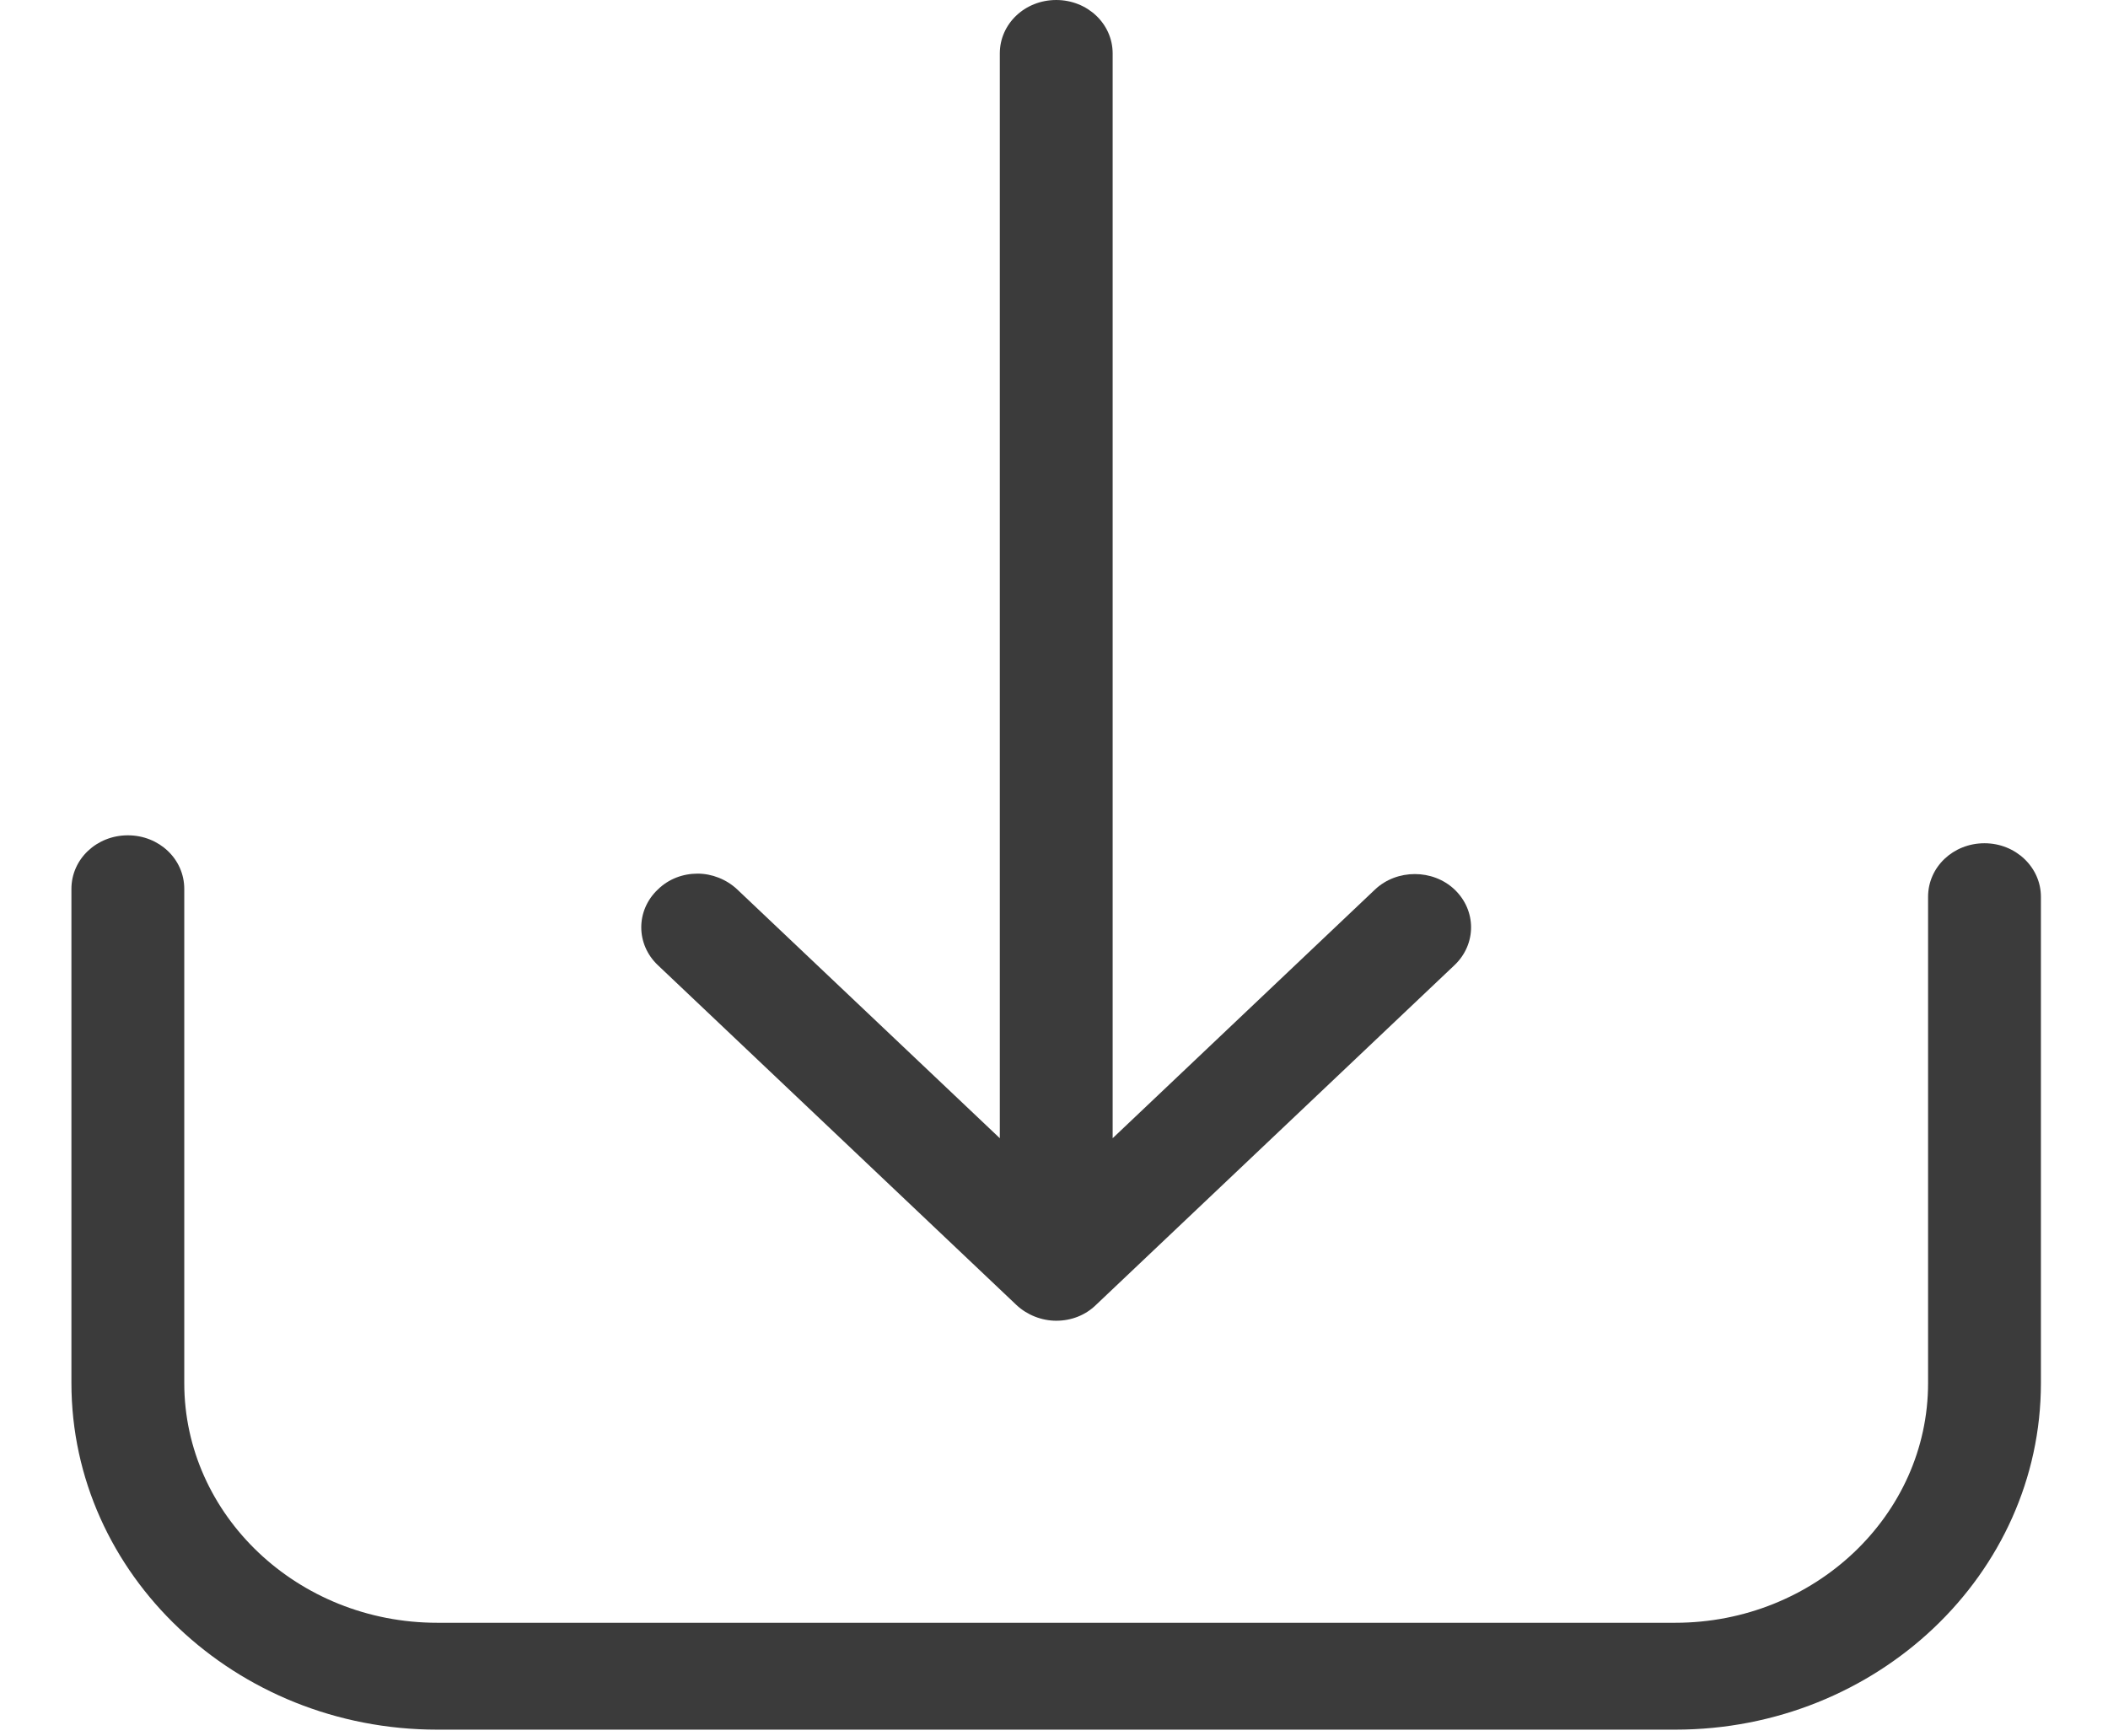
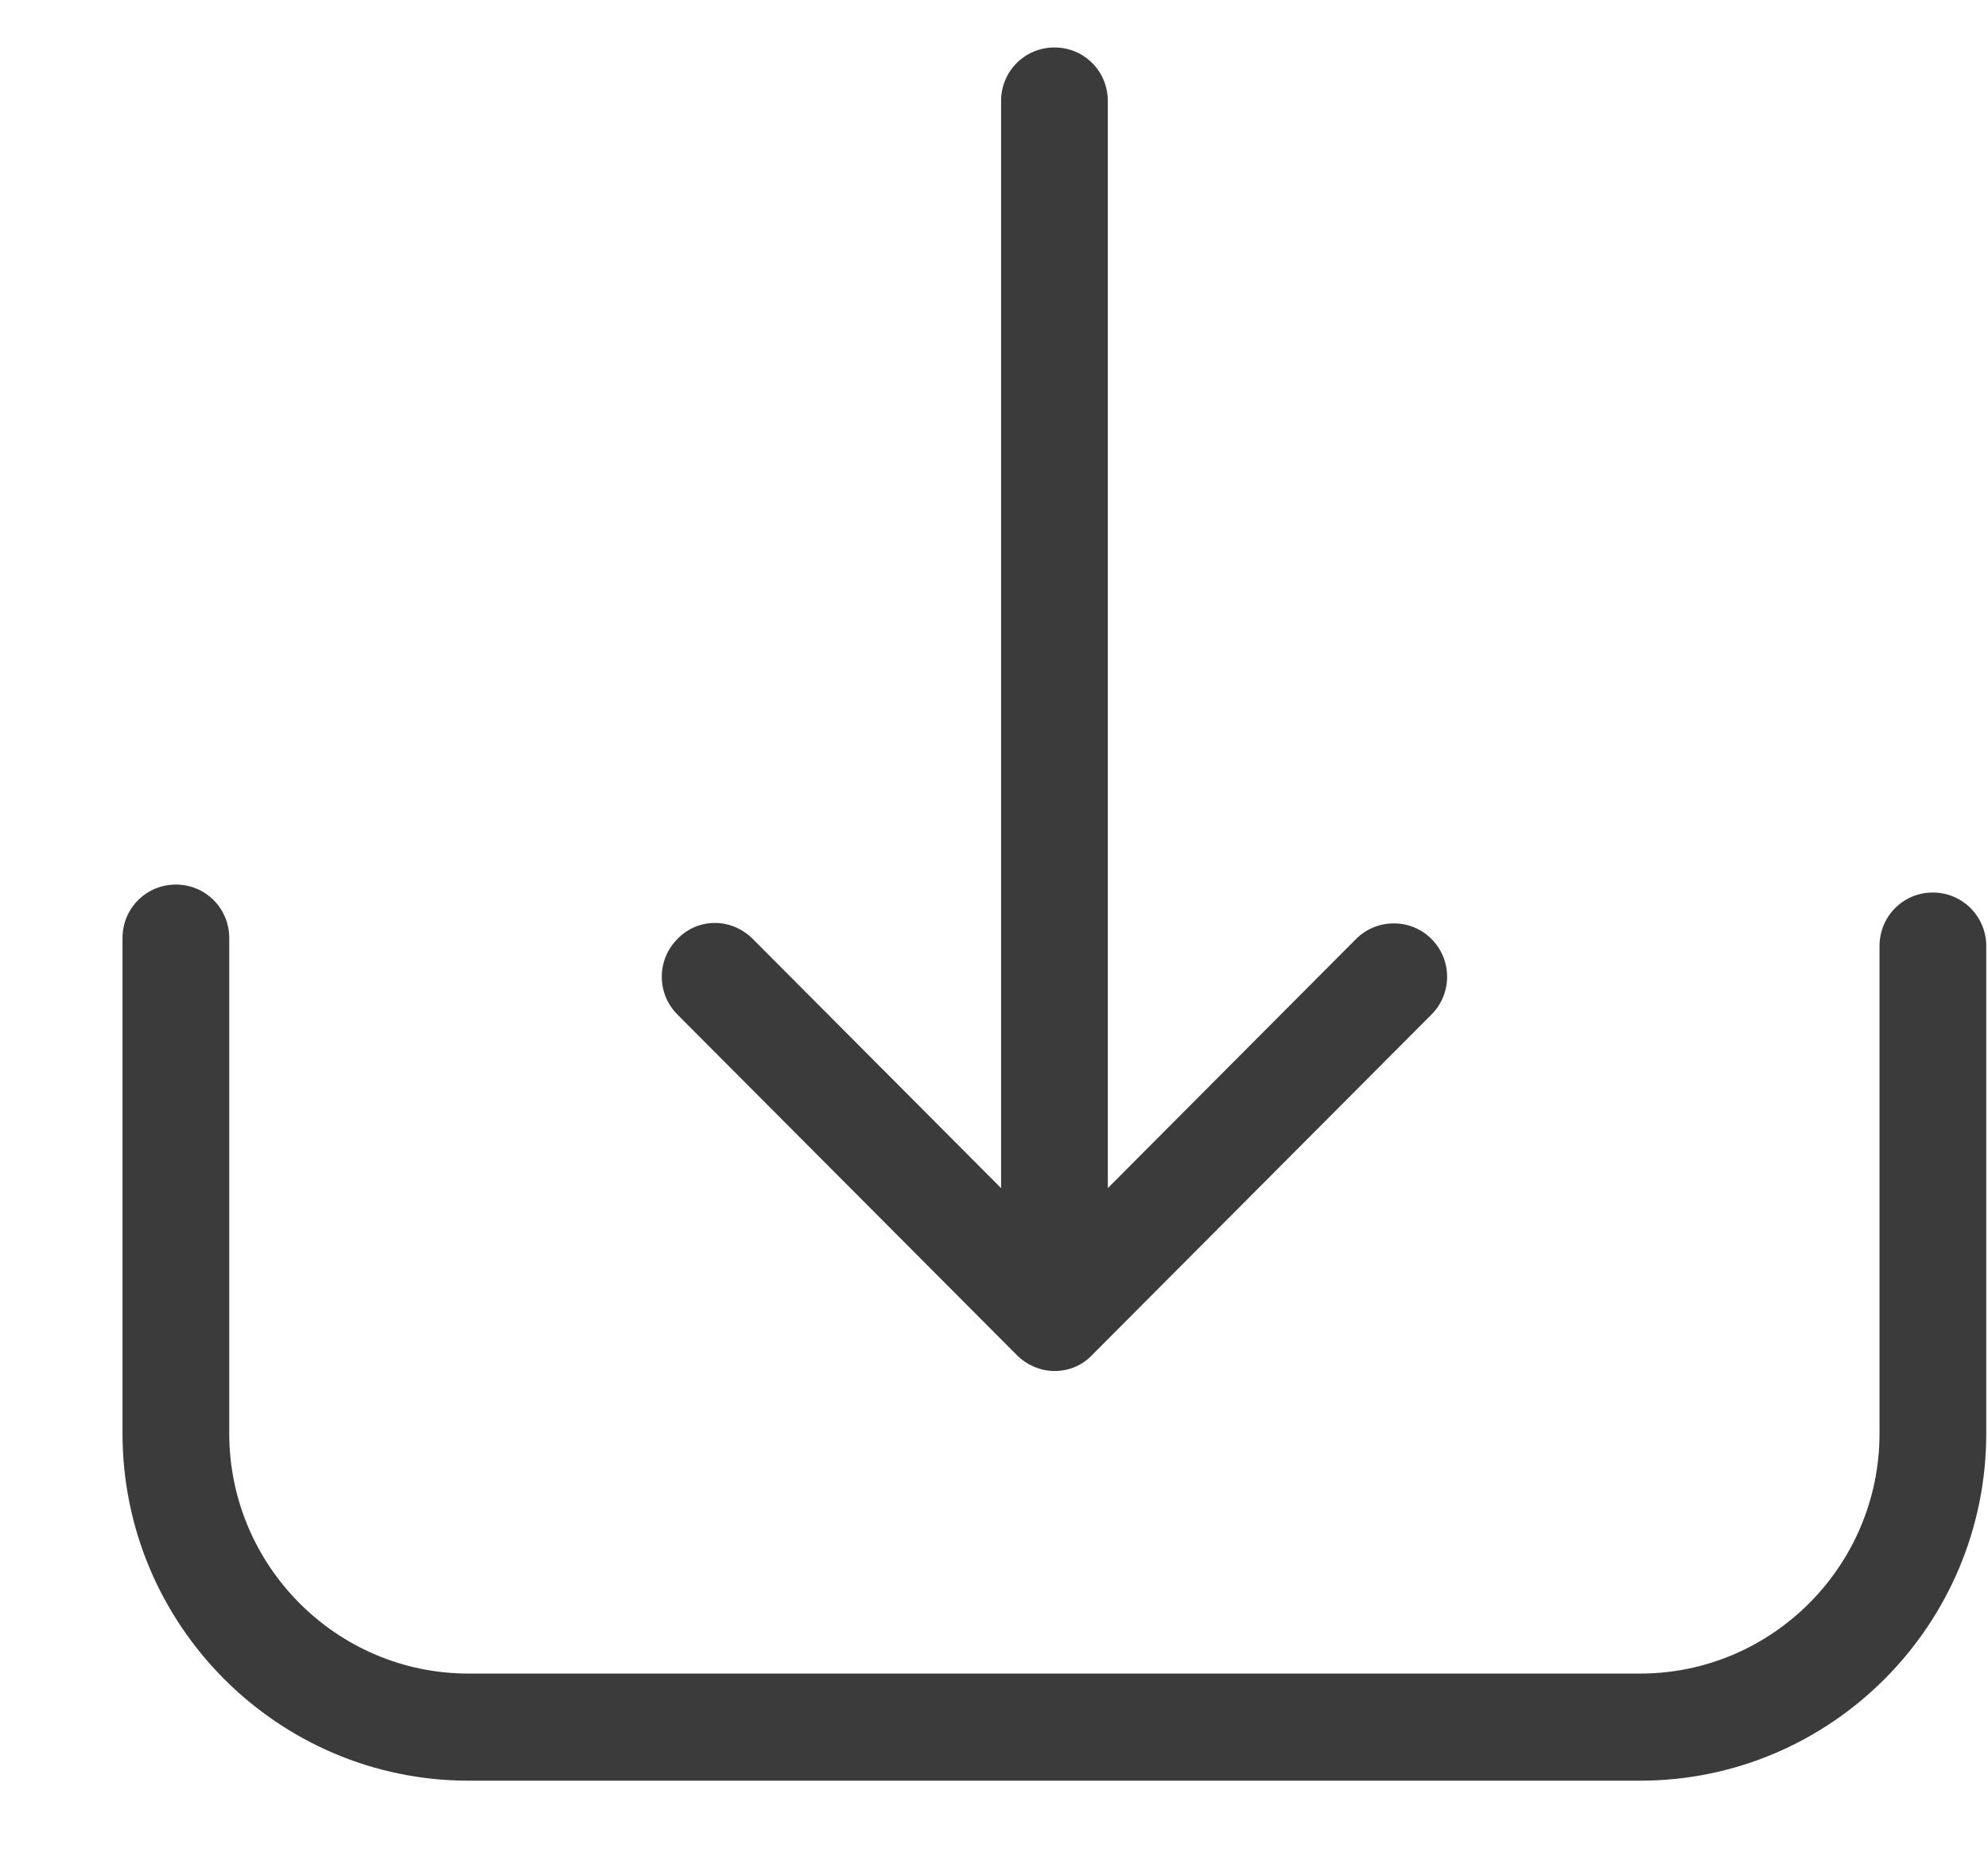
- <svg xmlns="http://www.w3.org/2000/svg" width="17" height="14" viewBox="0 0 17 14" fill="none">
-   <path d="M16.004 6.801C15.751 6.801 15.549 6.993 15.549 7.233V11.155C15.549 12.222 14.632 13.088 13.51 13.088H3.526C2.4 13.088 1.486 12.219 1.486 11.155V7.169C1.486 6.929 1.284 6.737 1.031 6.737C0.779 6.737 0.576 6.929 0.576 7.169V11.155C0.576 12.698 1.901 13.95 3.526 13.95H13.51C15.138 13.95 16.459 12.695 16.459 11.155V7.233C16.459 6.996 16.257 6.801 16.004 6.801Z" fill="#3B3B3B" />
-   <path d="M11.089 7.174L8.973 9.18L8.973 0.431C8.973 0.192 8.77 2.74003e-05 8.518 2.73793e-05C8.265 2.73584e-05 8.063 0.192 8.063 0.431L8.063 9.18L5.946 7.174C5.858 7.091 5.74 7.046 5.626 7.046C5.508 7.046 5.393 7.088 5.305 7.174C5.127 7.343 5.127 7.615 5.305 7.784L8.197 10.525C8.282 10.605 8.4 10.652 8.518 10.652C8.639 10.652 8.753 10.608 8.838 10.525L11.73 7.784C11.908 7.615 11.908 7.343 11.73 7.174C11.555 7.008 11.265 7.008 11.089 7.174Z" fill="#3B3B3B" />
+ <svg xmlns="http://www.w3.org/2000/svg" width="16" height="15" viewBox="0 0 16 15" fill="none">
+   <path d="M15.556 7.183C15.318 7.183 15.127 7.374 15.127 7.614V11.536C15.127 12.603 14.261 13.469 13.2 13.469H3.771C2.708 13.469 1.845 12.6 1.845 11.536V7.55C1.845 7.31 1.654 7.119 1.416 7.119C1.177 7.119 0.986 7.31 0.986 7.55V11.536C0.986 13.079 2.237 14.331 3.771 14.331H13.2C14.738 14.331 15.986 13.076 15.986 11.536V7.614C15.986 7.377 15.795 7.183 15.556 7.183Z" fill="#3B3B3B" />
+   <path d="M10.915 7.556L8.916 9.562L8.916 0.813C8.916 0.573 8.725 0.382 8.487 0.382C8.248 0.382 8.057 0.573 8.057 0.813L8.057 9.562L6.058 7.556C5.975 7.473 5.864 7.428 5.755 7.428C5.644 7.428 5.536 7.47 5.453 7.556C5.284 7.725 5.284 7.997 5.453 8.166L8.184 10.906C8.264 10.986 8.375 11.034 8.487 11.034C8.601 11.034 8.709 10.99 8.789 10.906L11.52 8.166C11.689 7.997 11.689 7.725 11.52 7.556C11.355 7.39 11.081 7.39 10.915 7.556Z" fill="#3B3B3B" />
</svg>
